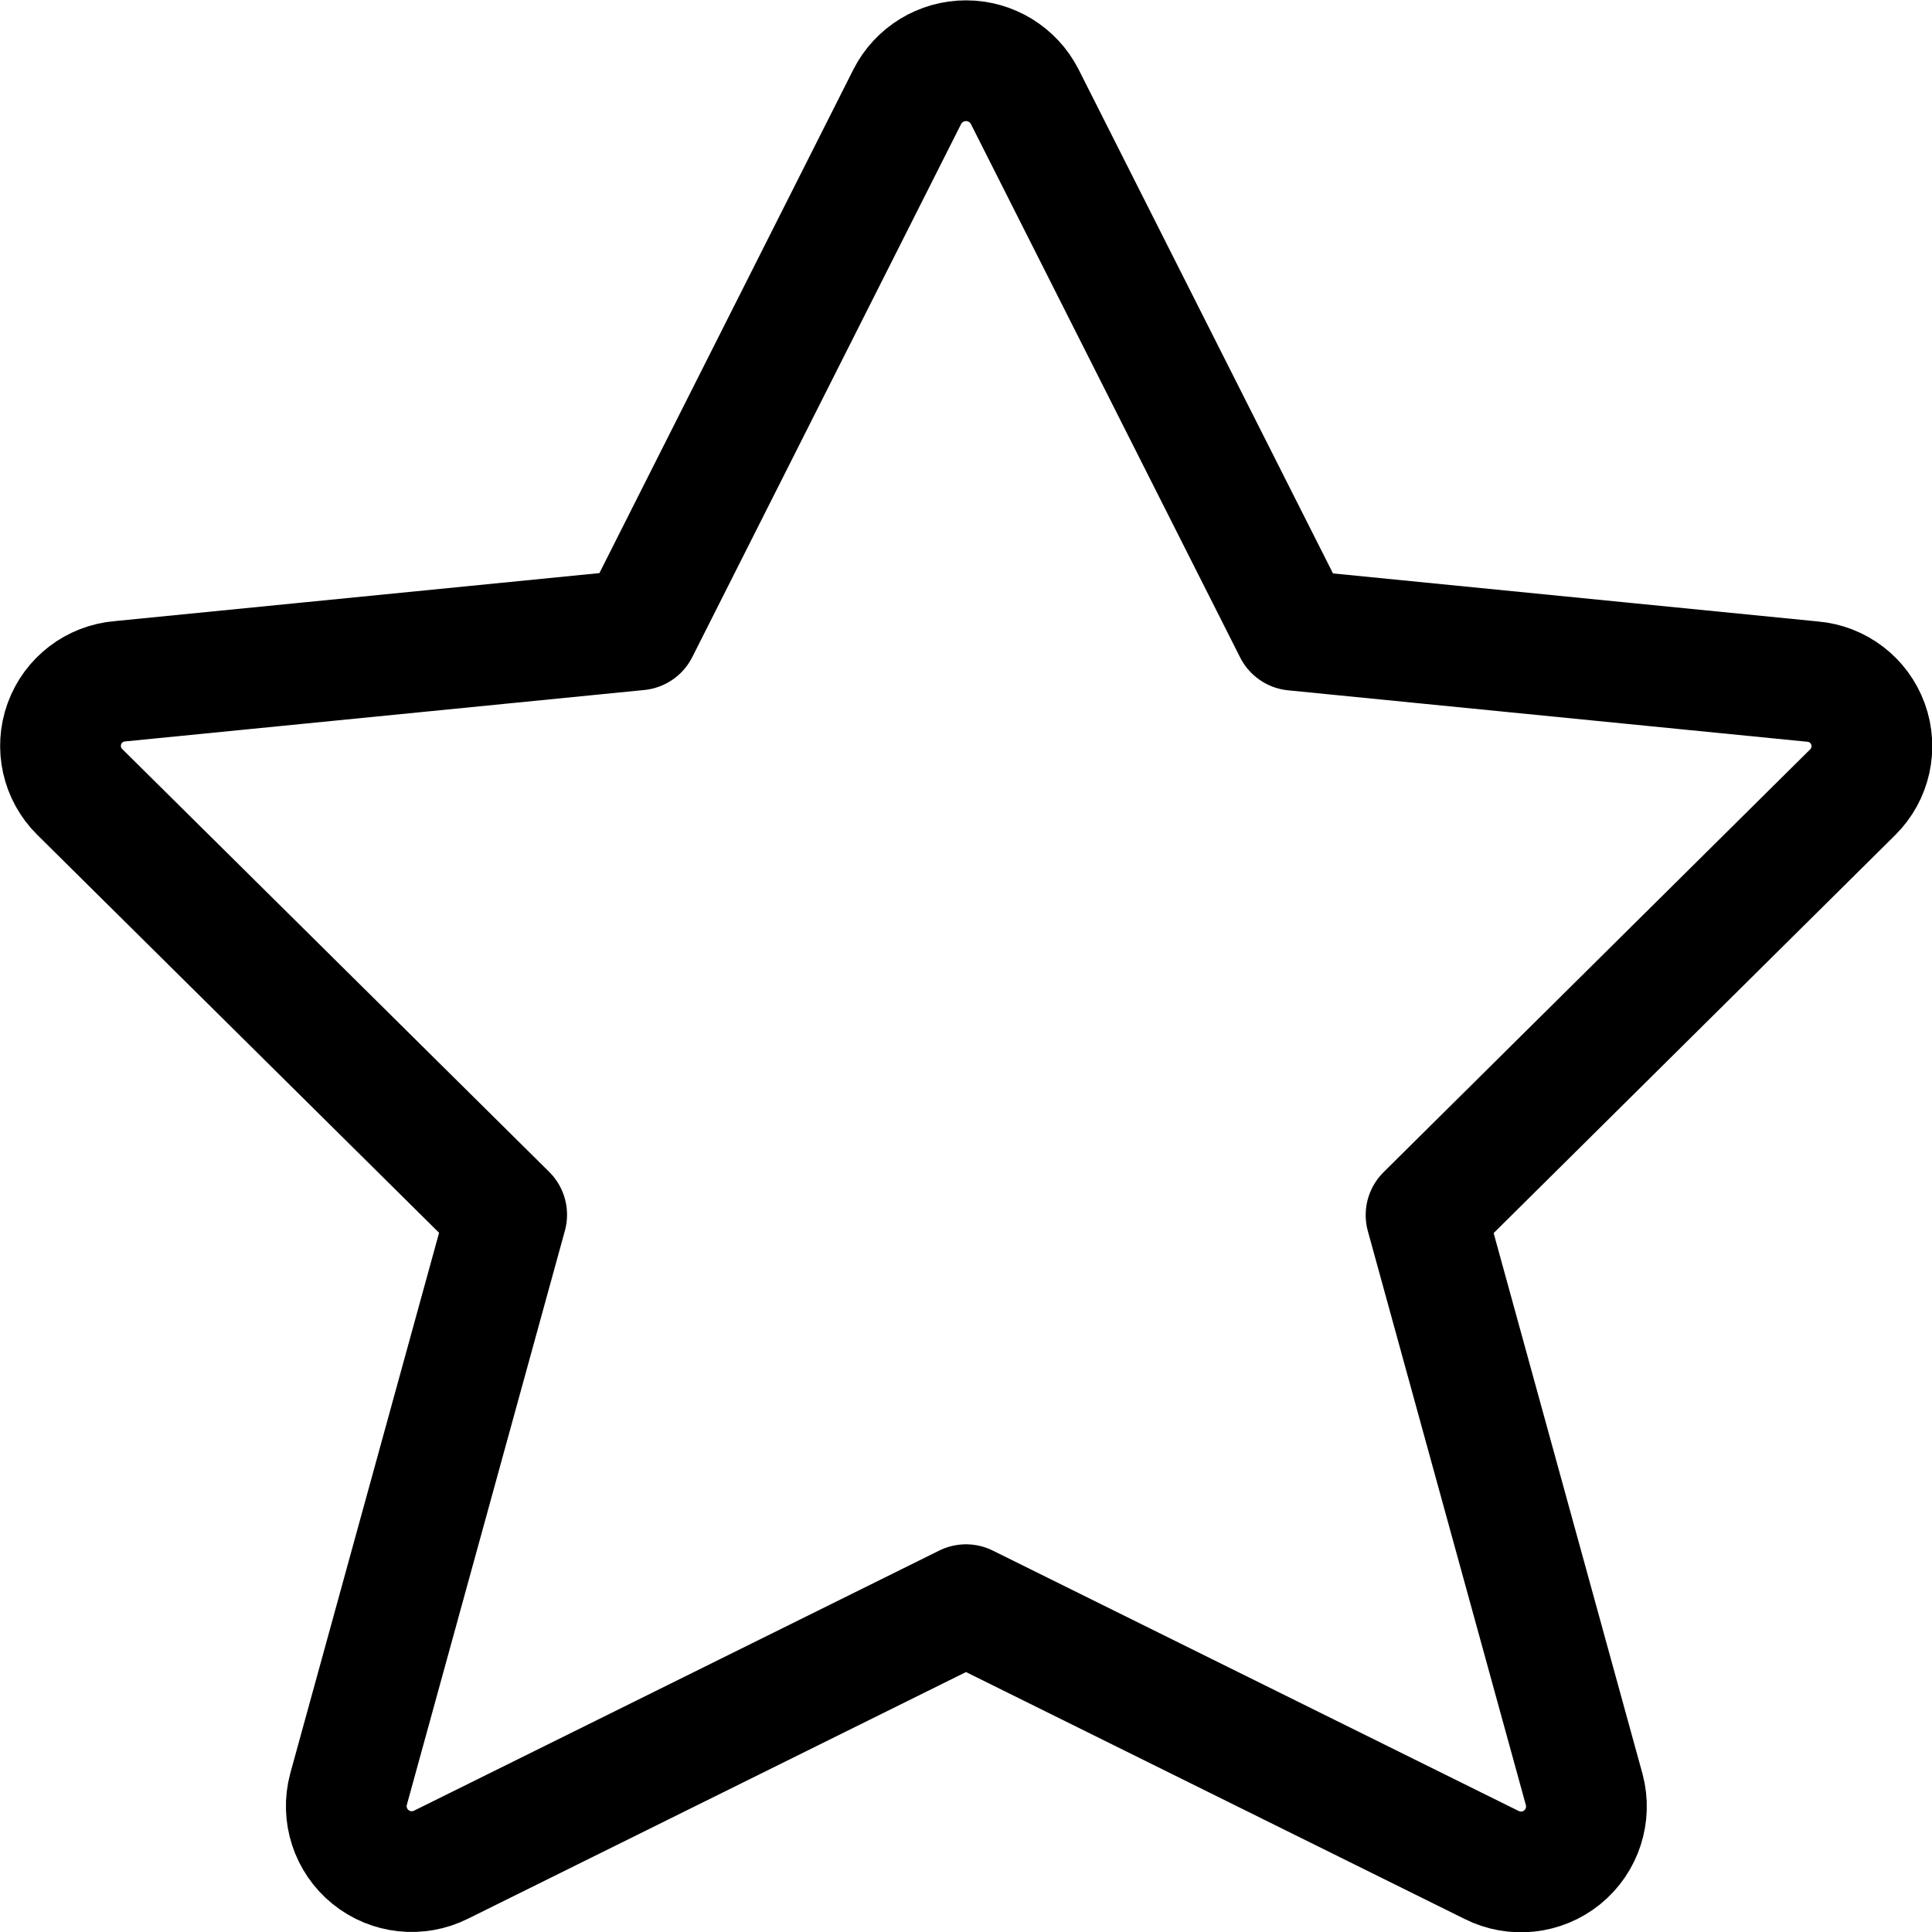
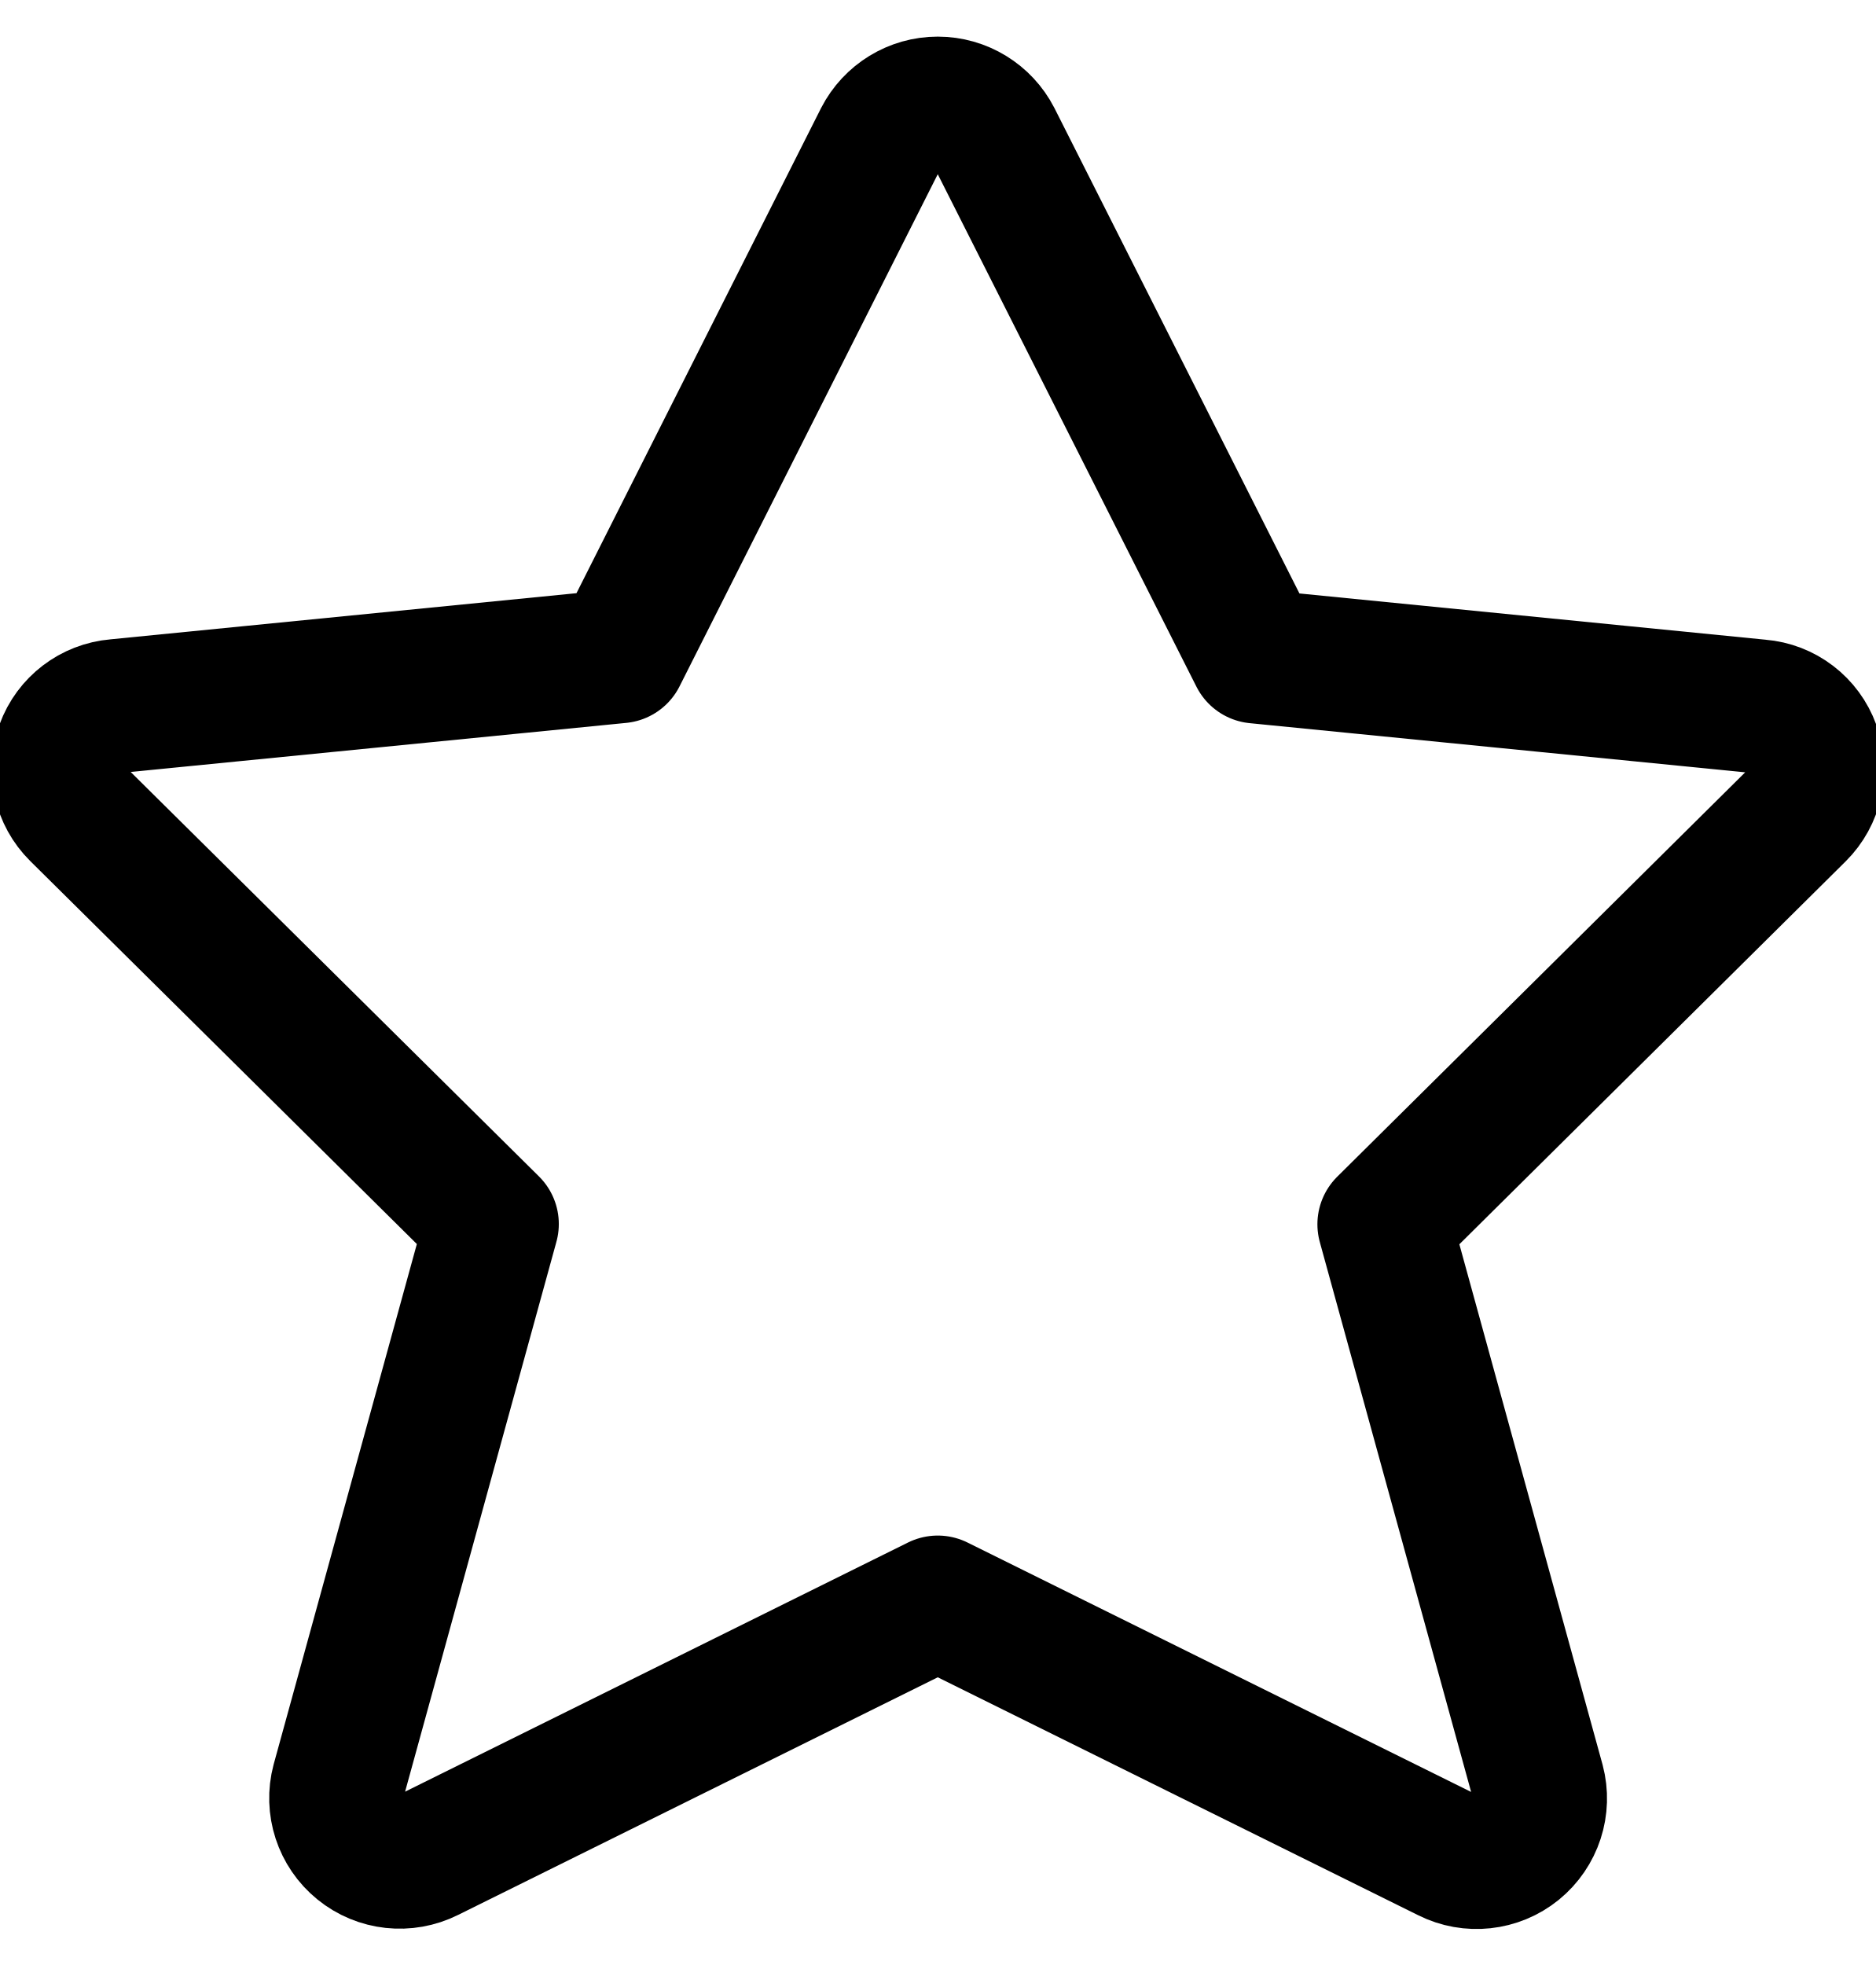
- <svg xmlns="http://www.w3.org/2000/svg" id="star" viewBox="0 0 24 24">
-   <defs>
-     <style>
-       .a {
-         fill: none;
-         stroke: currentColor;
-         stroke-linecap: round;
-         stroke-linejoin: round;
-         stroke-width: 1.5px;
-       }
-     </style>
-   </defs>
-   <path class="a" d="M12.729,1.2l3.346,6.629,6.44.638a.805.805,0,0,1,.5,1.374l-5.3,5.253,1.965,7.138a.813.813,0,0,1-1.151.935L12,19.934,5.48,23.163a.813.813,0,0,1-1.151-.935L6.294,15.09.99,9.837a.805.805,0,0,1,.5-1.374l6.44-.638L11.271,1.2A.819.819,0,0,1,12.729,1.2Z" />
+ <svg xmlns="http://www.w3.org/2000/svg" width="21" height="22" viewBox="0 0 21 22" fill="none">
+   <path fill-rule="evenodd" clip-rule="evenodd" d="M11.138 1.55L14.066 7.35L19.701 7.909C19.975 7.931 20.21 8.111 20.304 8.37C20.398 8.628 20.333 8.917 20.138 9.111L15.501 13.707L17.22 19.953C17.292 20.224 17.198 20.511 16.981 20.688C16.764 20.864 16.463 20.897 16.213 20.771L10.5 17.942L4.795 20.768C4.545 20.893 4.244 20.861 4.027 20.684C3.81 20.508 3.716 20.22 3.788 19.95L5.507 13.704L0.866 9.107C0.671 8.914 0.606 8.625 0.7 8.366C0.794 8.108 1.03 7.928 1.304 7.905L6.939 7.347L9.862 1.55C9.985 1.311 10.231 1.16 10.5 1.16C10.769 1.16 11.015 1.311 11.138 1.55Z" stroke="#000000" stroke-width="1.5" stroke-linecap="round" stroke-linejoin="round" />
</svg>
